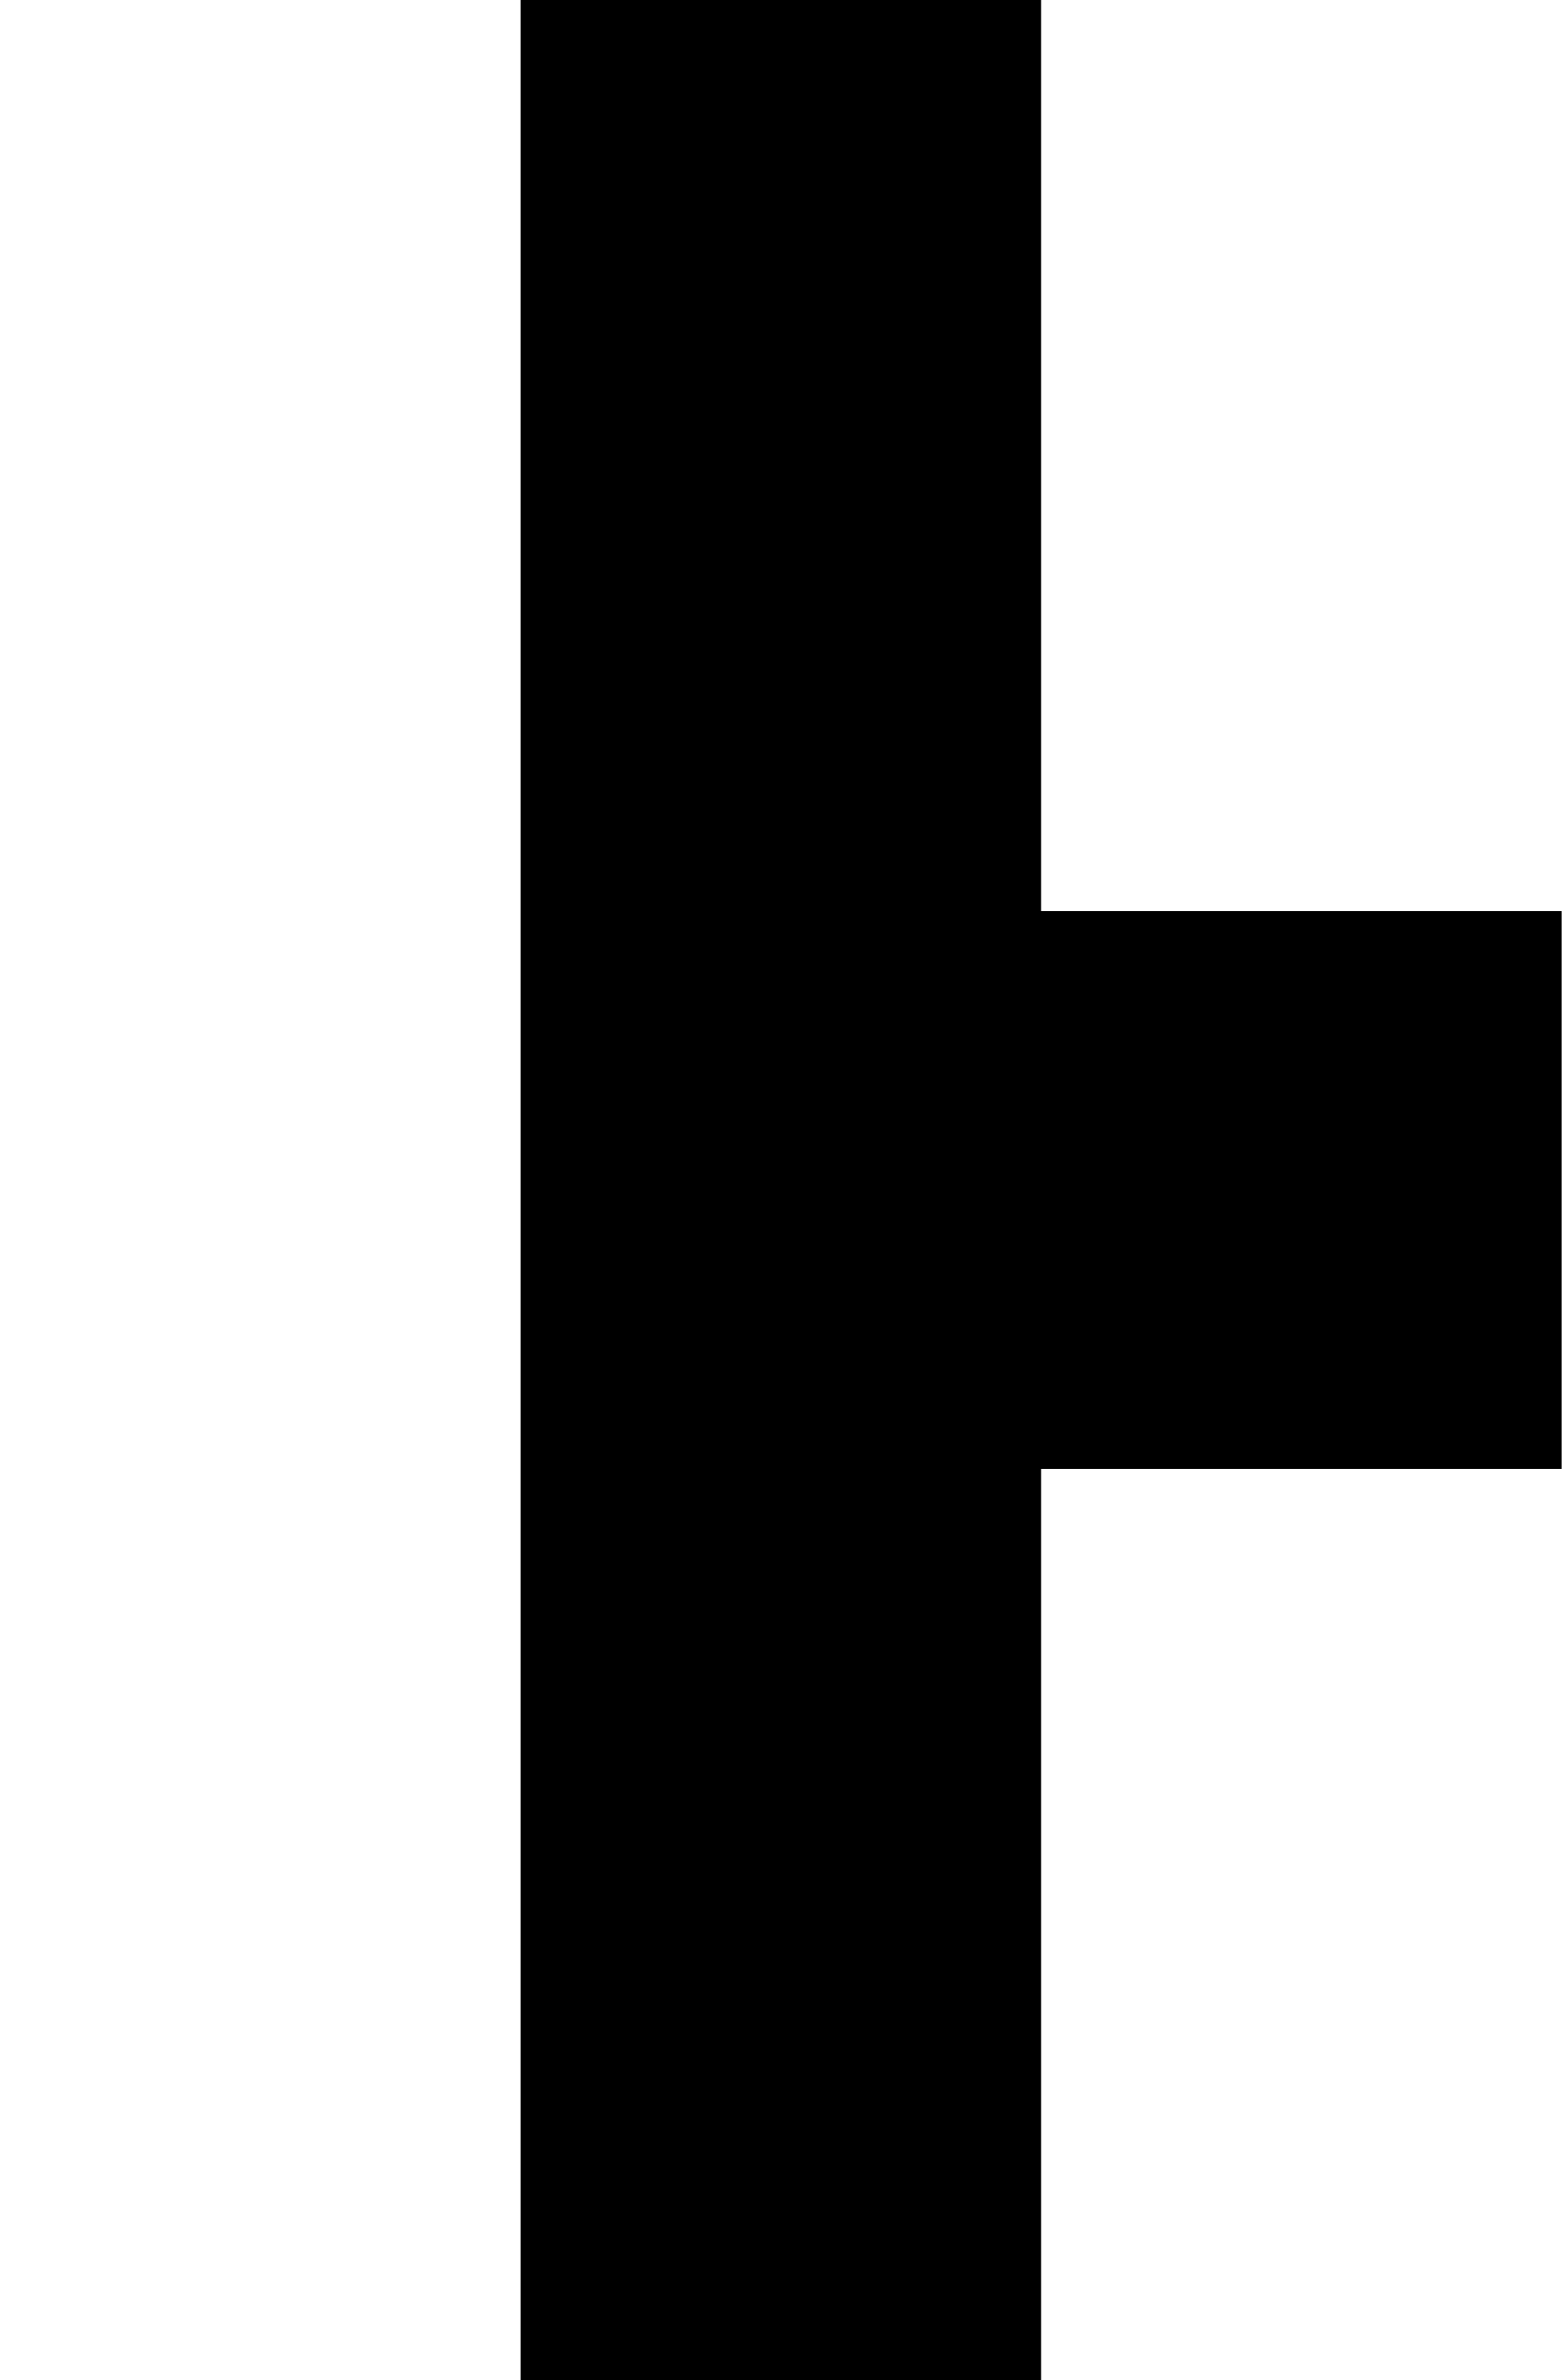
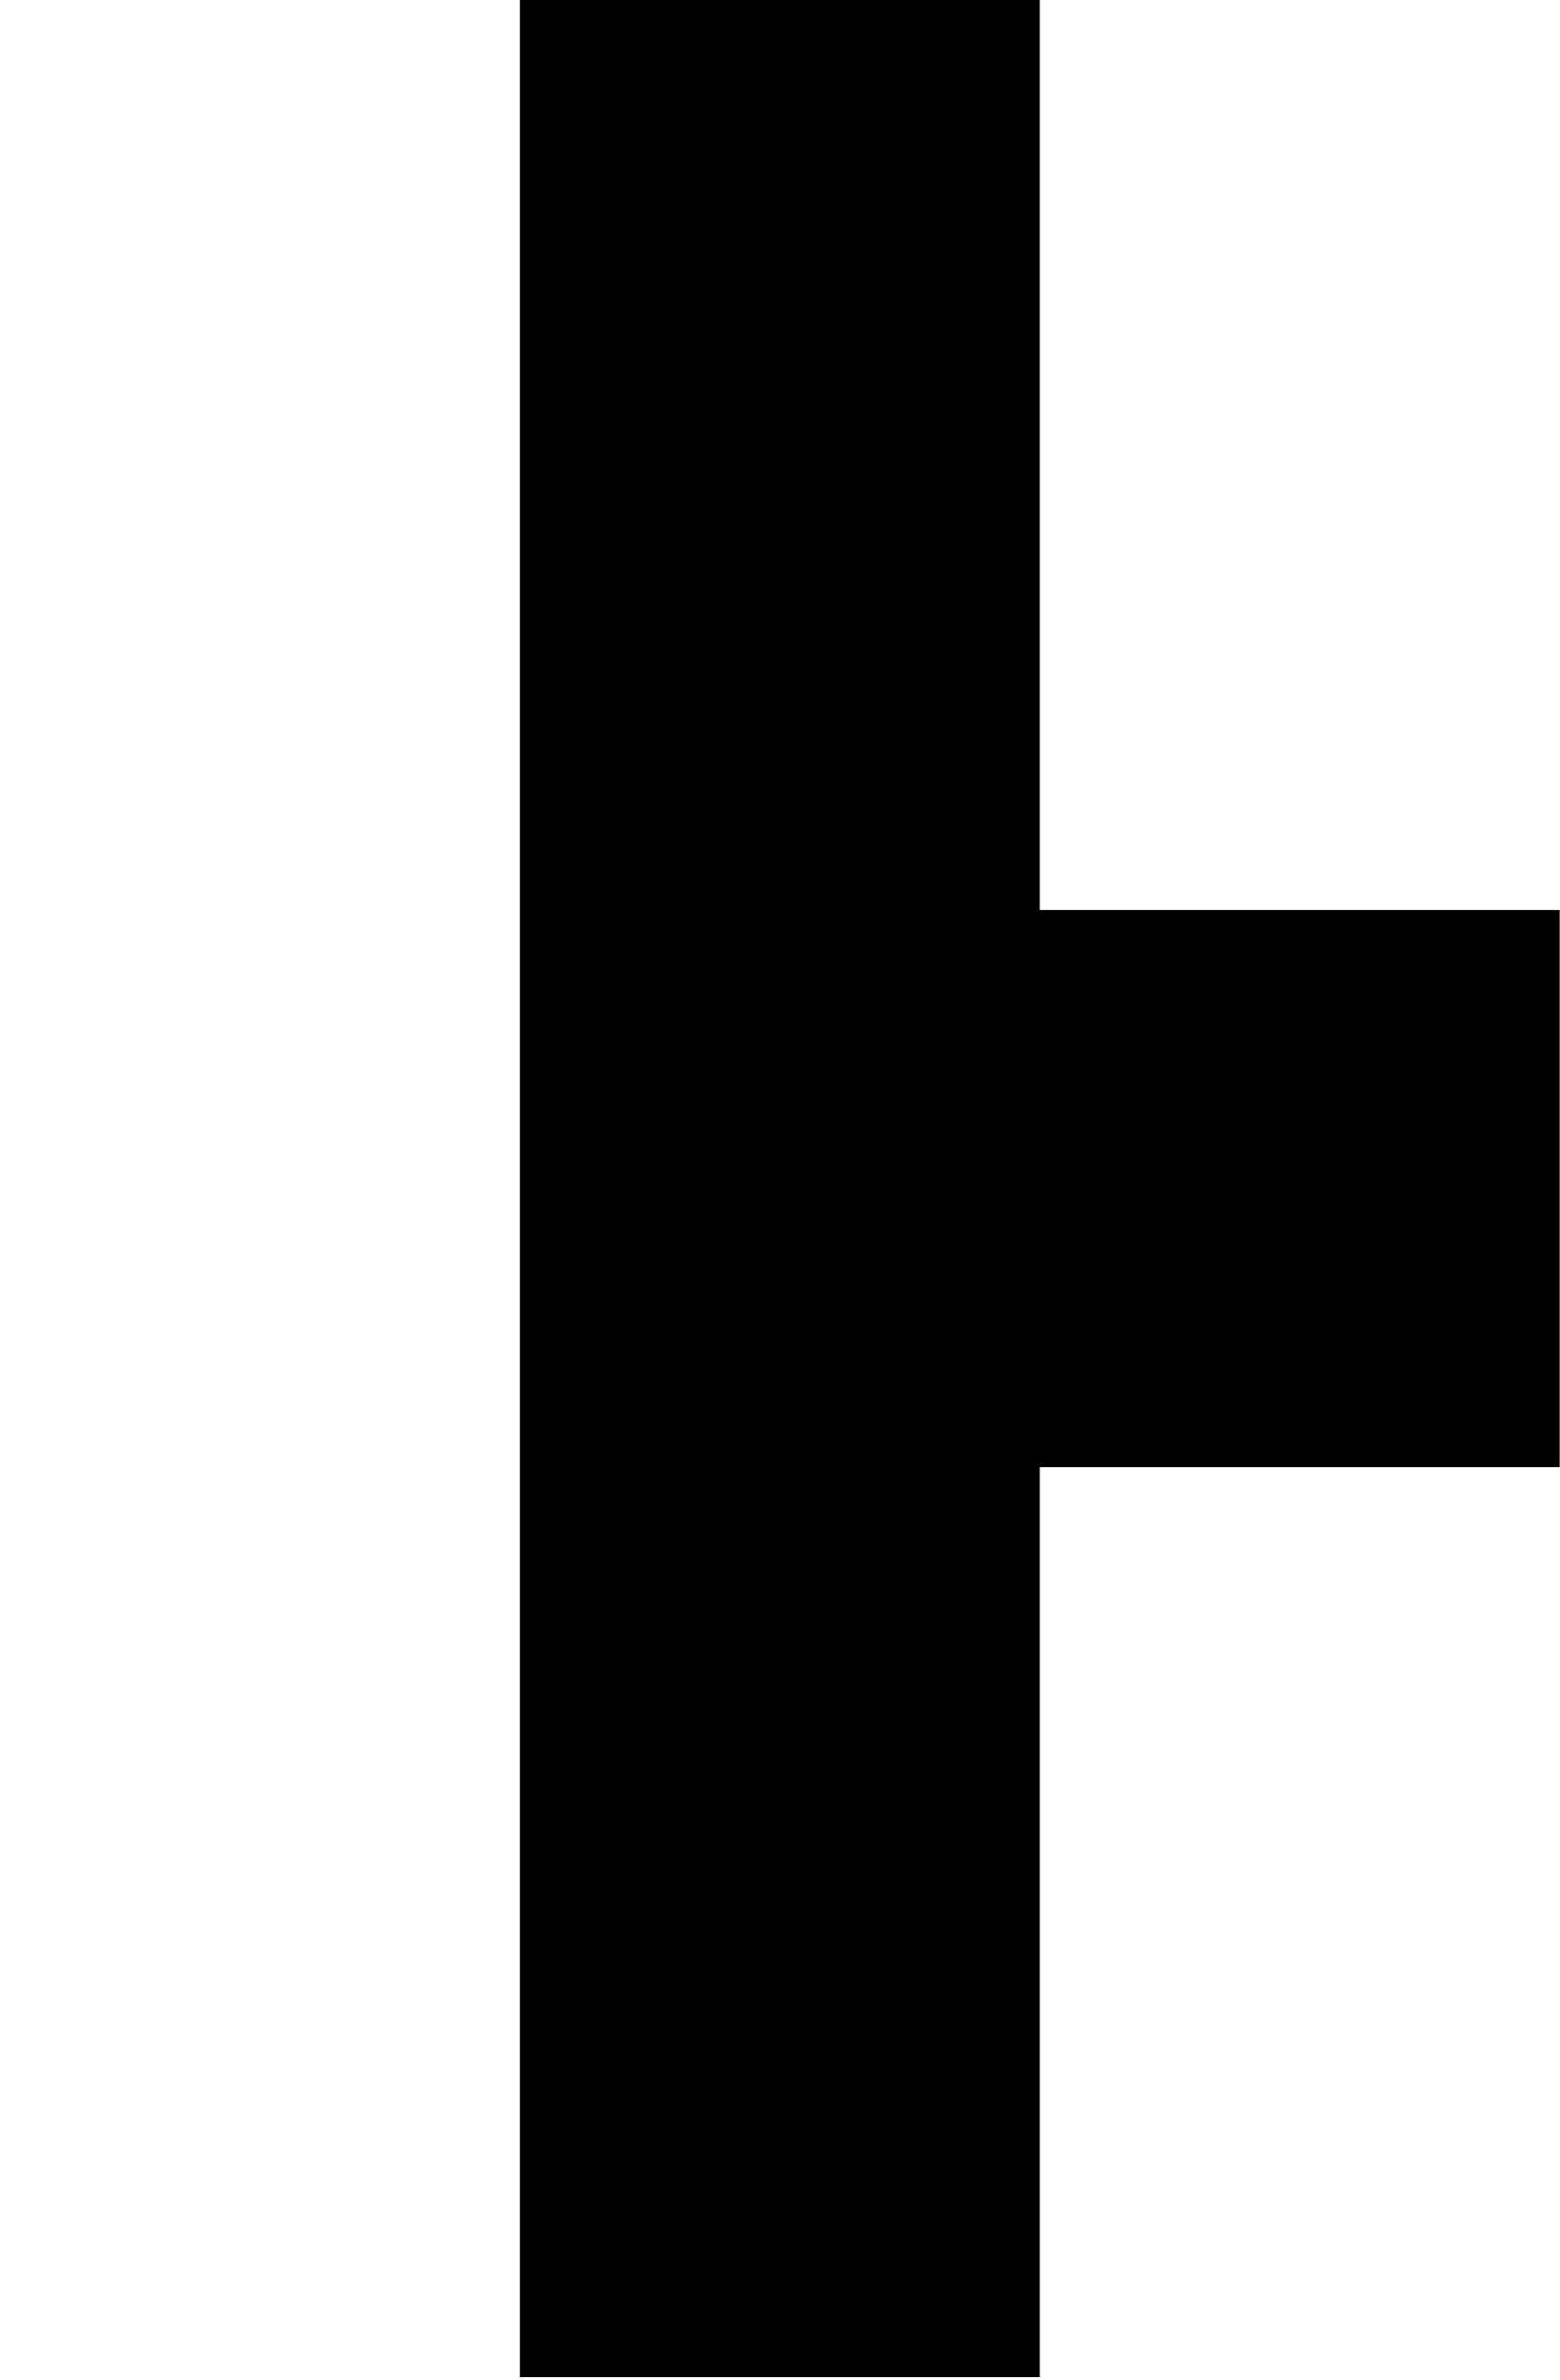
- <svg xmlns="http://www.w3.org/2000/svg" id="svg8" version="1.1" viewBox="0 0 42 64" height="64mm" width="42mm">
+ <svg xmlns="http://www.w3.org/2000/svg" width="420.001mm" height="640.768mm" viewBox="0 0 420.001 640.768" version="1.1" id="svg8">
  <defs id="defs2" />
-   <rect style="vector-effect:none;fill:#000000;fill-opacity:1;stroke:none;stroke-width:1.169;stroke-linecap:round;stroke-linejoin:round;stroke-miterlimit:4;stroke-dasharray:none;stroke-dashoffset:0;stroke-opacity:1;paint-order:fill markers stroke" id="rect931" width="14" height="64" x="14" y="0" />
-   <rect y="24.5" x="23.255" height="15" width="18.745" id="rect3415" style="vector-effect:none;fill:#000000;fill-opacity:1;stroke:none;stroke-width:0.707;stroke-linecap:round;stroke-linejoin:round;stroke-miterlimit:4;stroke-dasharray:none;stroke-dashoffset:0;stroke-opacity:1;paint-order:fill markers stroke" />
+   <rect y="0" x="140" height="640.001" width="140" id="rect931" style="vector-effect:none;fill:#000000;fill-opacity:1;stroke:none;stroke-width:11.691;stroke-linecap:round;stroke-linejoin:round;stroke-miterlimit:4;stroke-dasharray:none;stroke-dashoffset:0;stroke-opacity:1;paint-order:fill markers stroke" />
+   <rect style="vector-effect:none;fill:#000000;fill-opacity:1;stroke:none;stroke-width:7.07;stroke-linecap:round;stroke-linejoin:round;stroke-miterlimit:4;stroke-dasharray:none;stroke-dashoffset:0;stroke-opacity:1;paint-order:fill markers stroke" id="rect3415" width="187.449" height="150" x="232.552" y="245" />
</svg>
